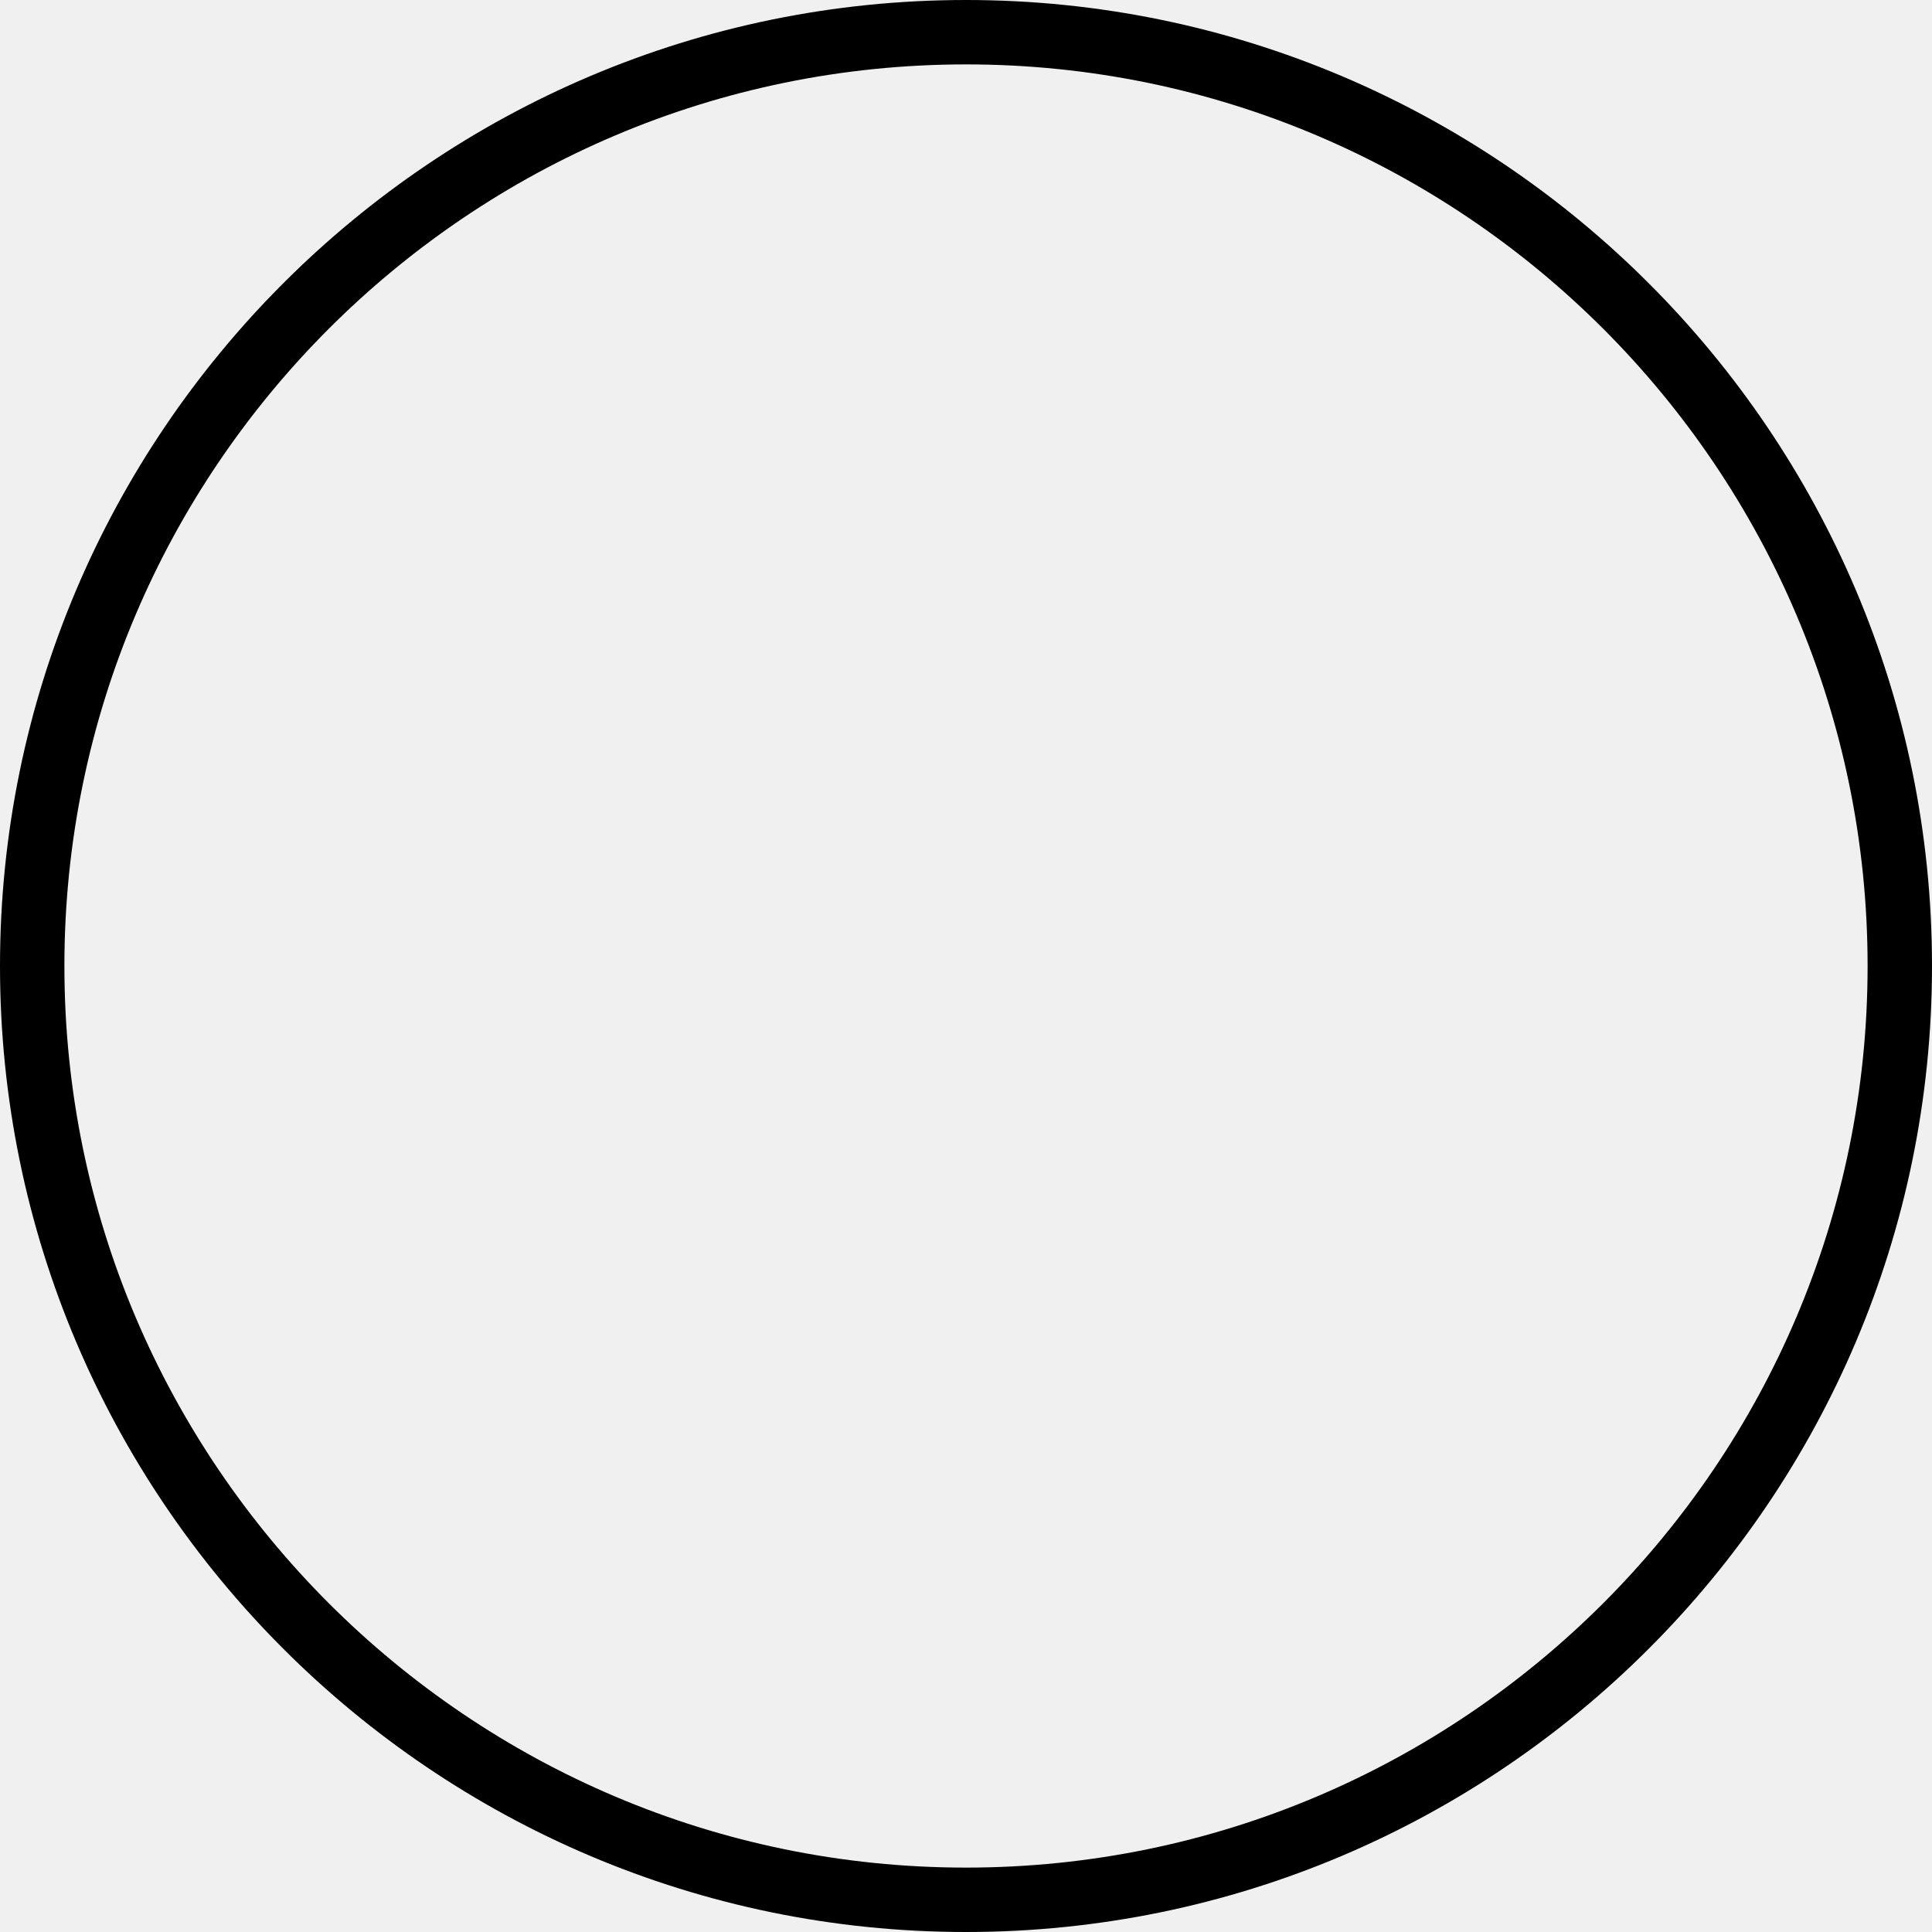
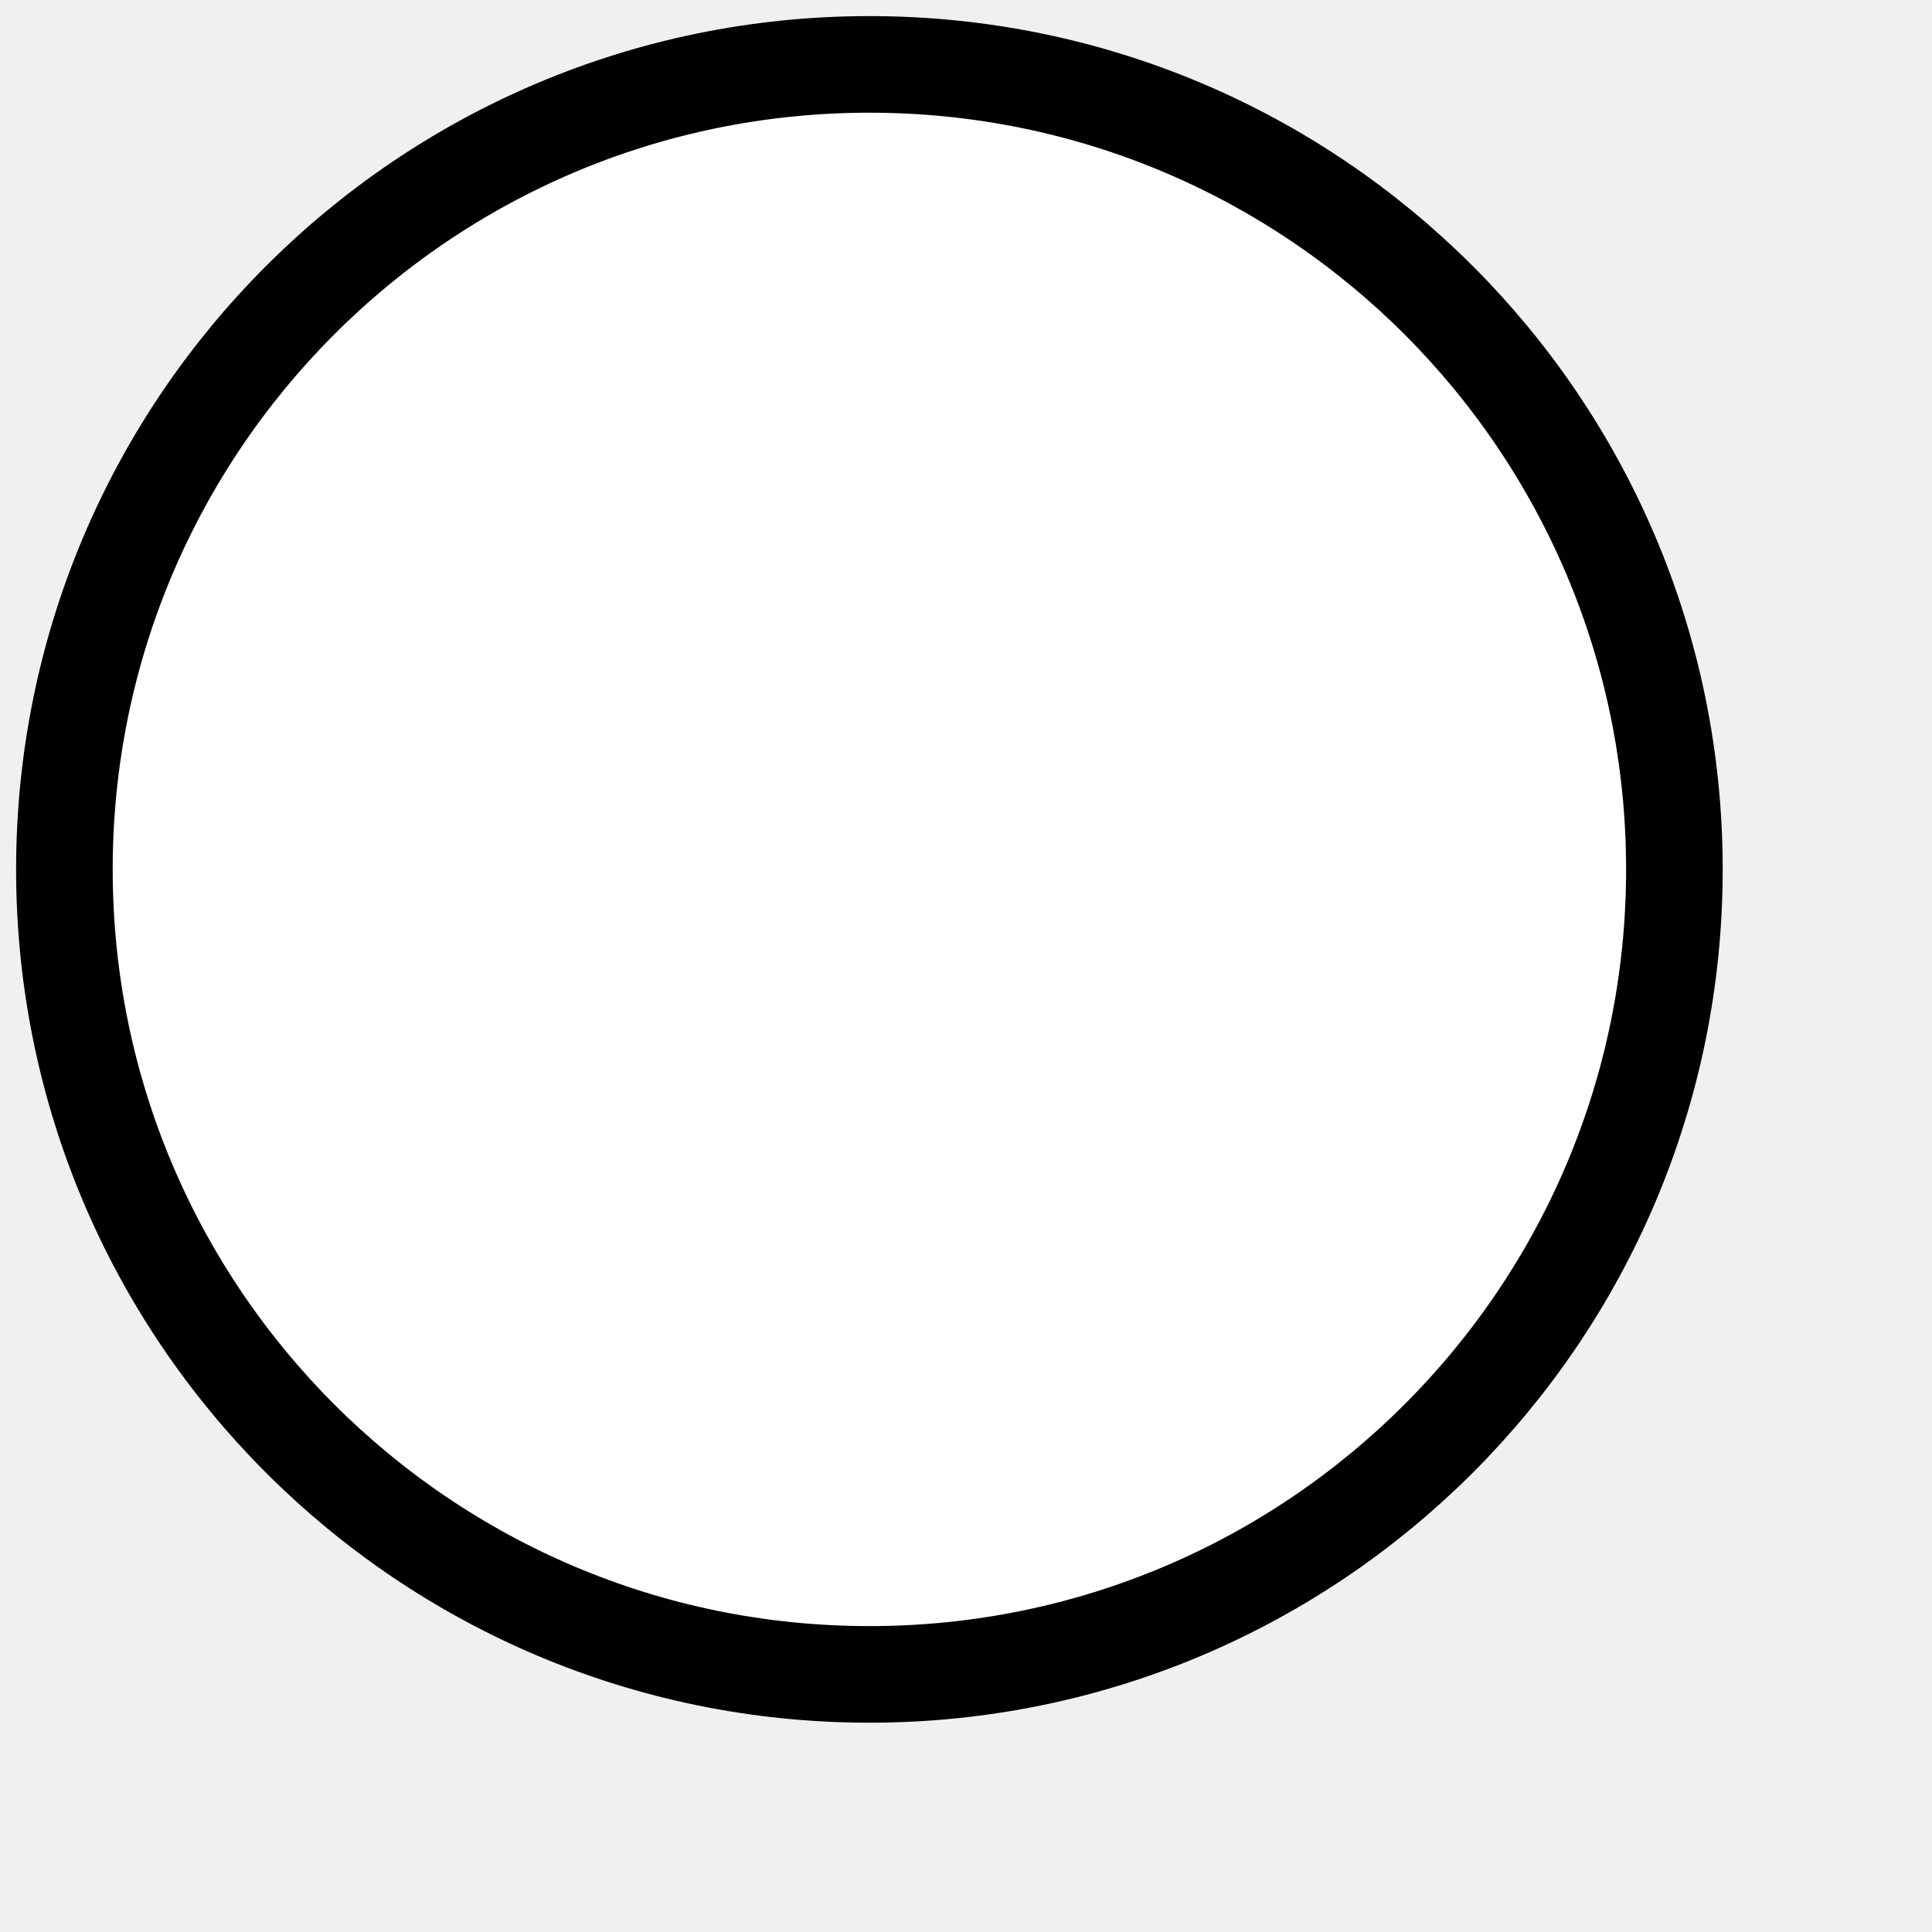
<svg xmlns="http://www.w3.org/2000/svg" version="1.1" id="Capa_1" x="0px" y="0px" viewBox="0 0 60 60" style="enable-background:new 0 0 60 60;" xml:space="preserve">
-   <path d="M30,0C13.458,0,0,13.458,0,30s13.458,30,30,30s30-13.458,30-30S46.542,0,30,0z M30,58C14.561,58,2,45.439,2,30  S14.561,2,30,2s28,12.561,28,28S45.439,58,30,58z" />
-   <g>
- </g>
-   <g>
- </g>
-   <g>
- </g>
-   <g>
- </g>
-   <g>
- </g>
-   <g>
- </g>
-   <g>
- </g>
-   <g>
- </g>
-   <g>
- </g>
-   <g>
- </g>
-   <g>
- </g>
-   <g>
- </g>
-   <g>
- </g>
-   <g>
- </g>
-   <g>
- </g>
+   <circle r="25" cx="27" cy="27" stroke="black" stroke-width="3" fill="white" />
</svg>
